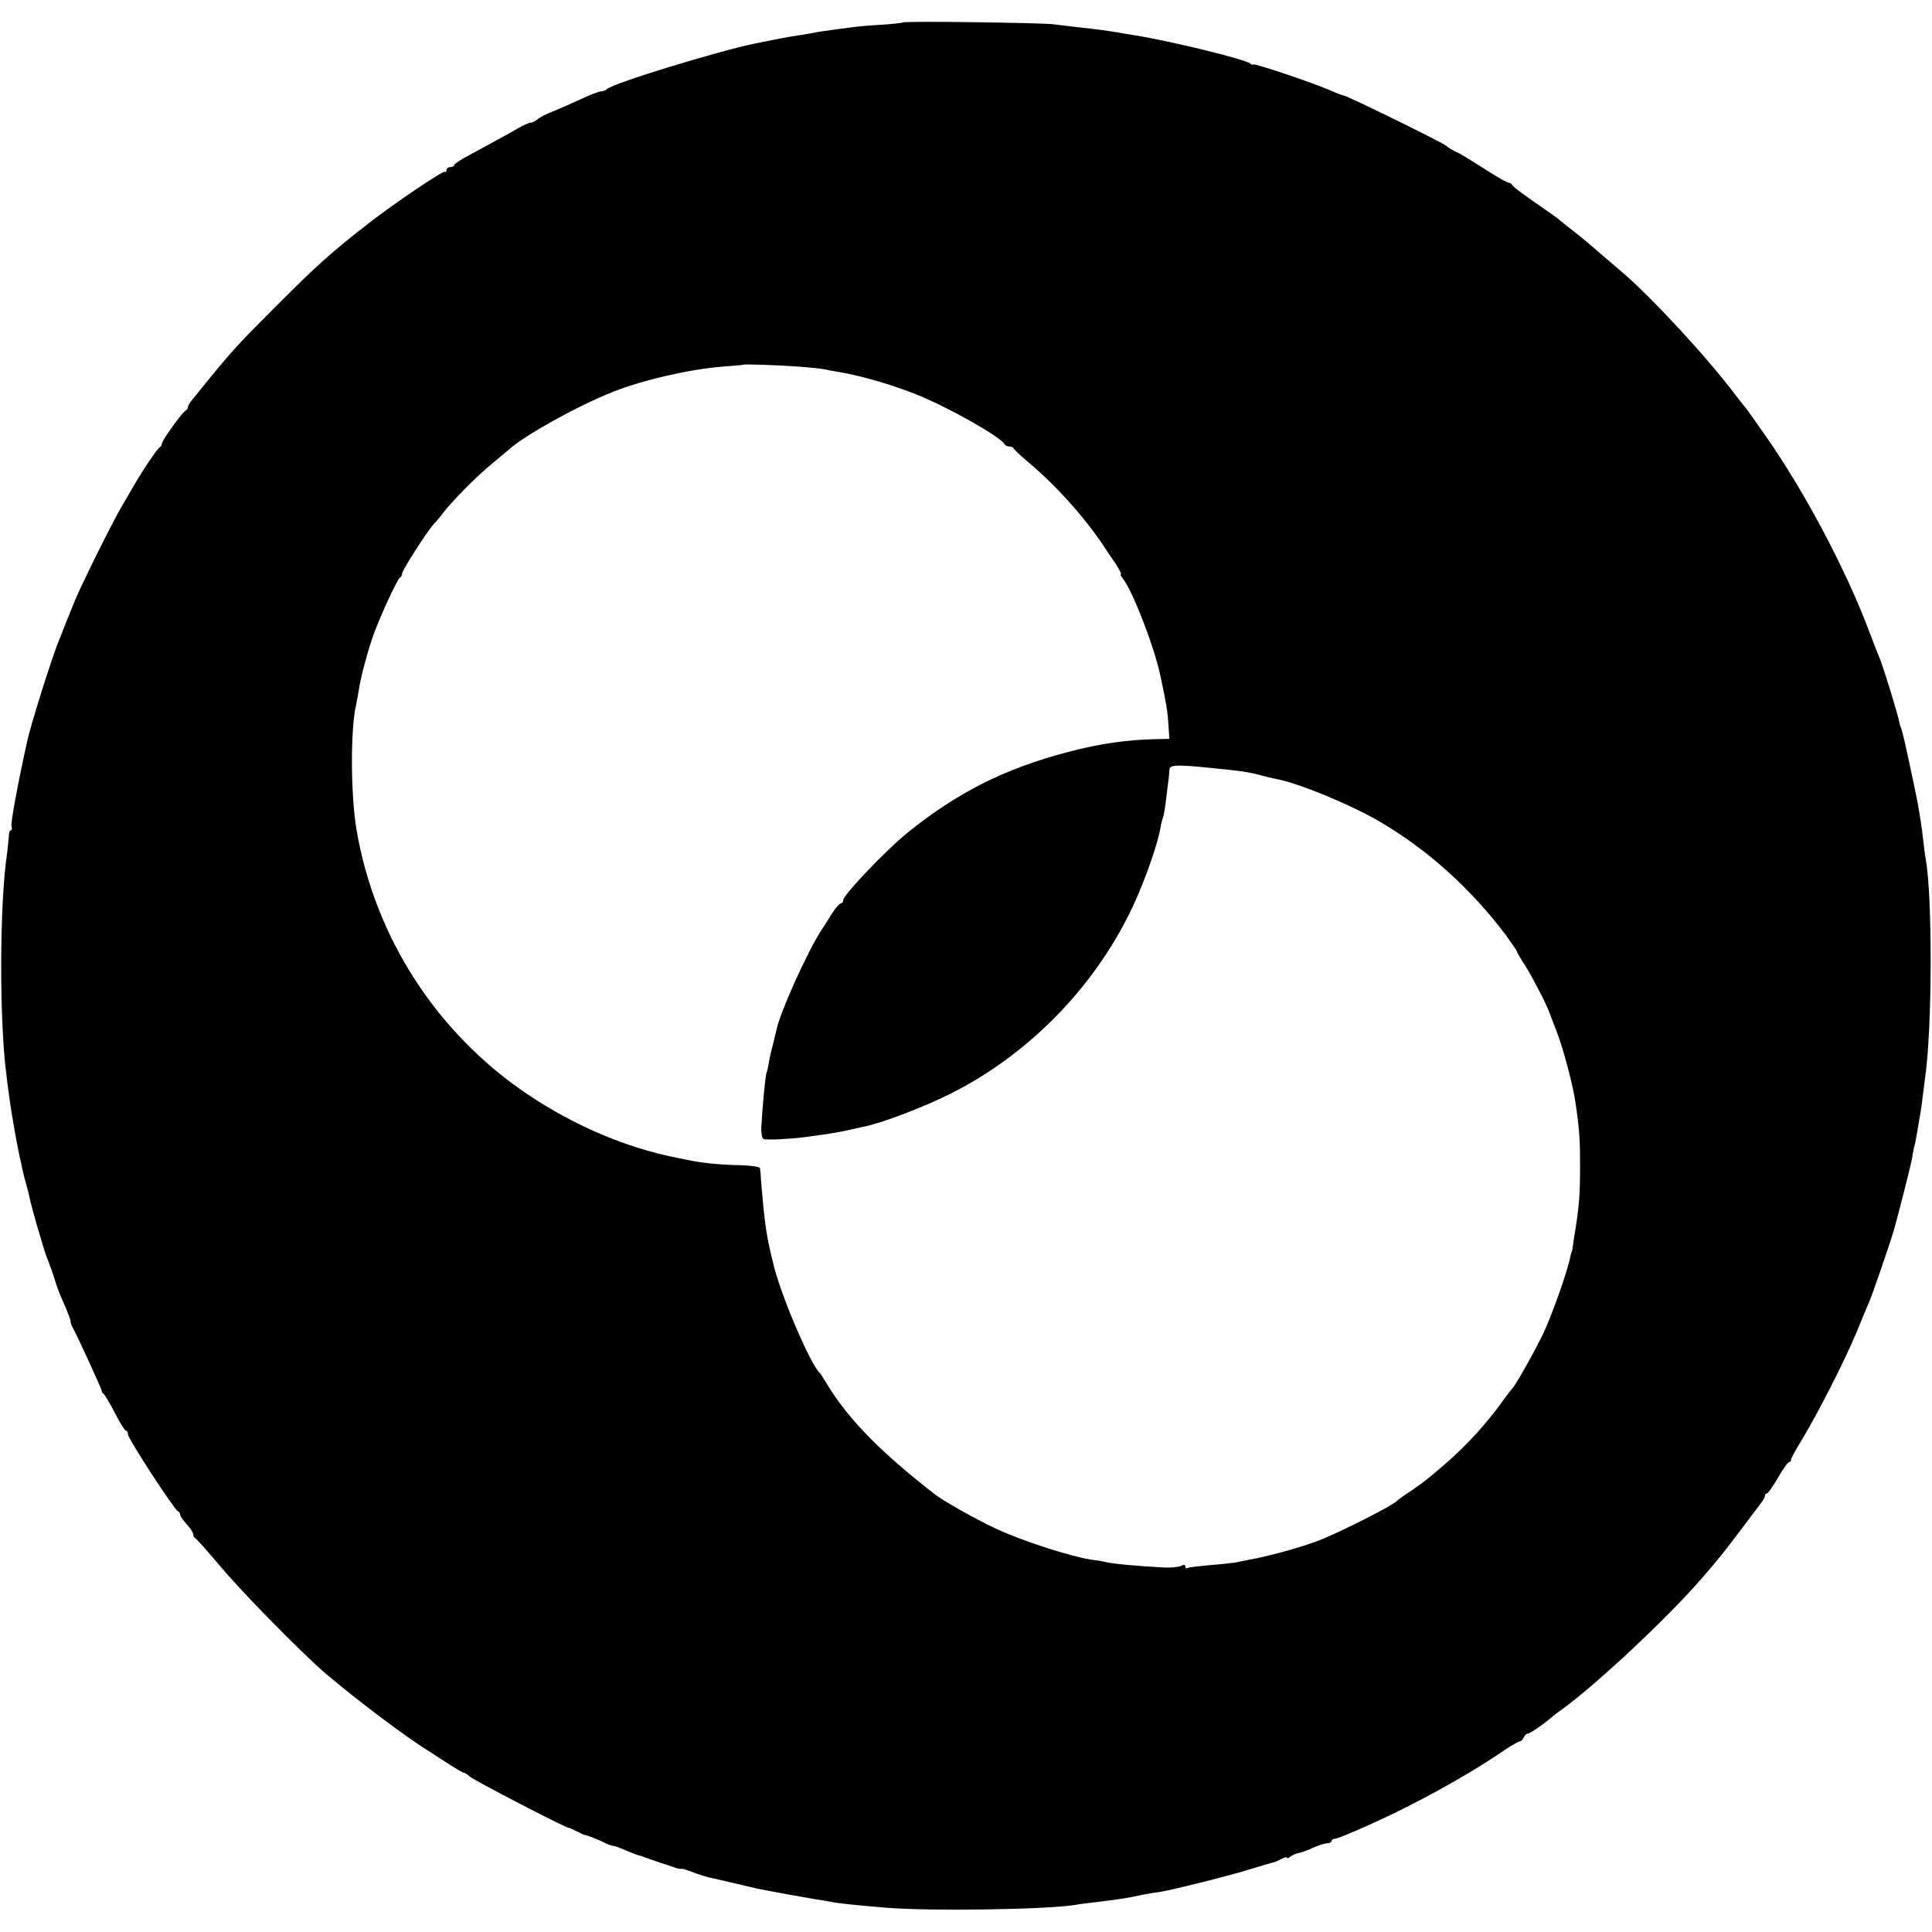
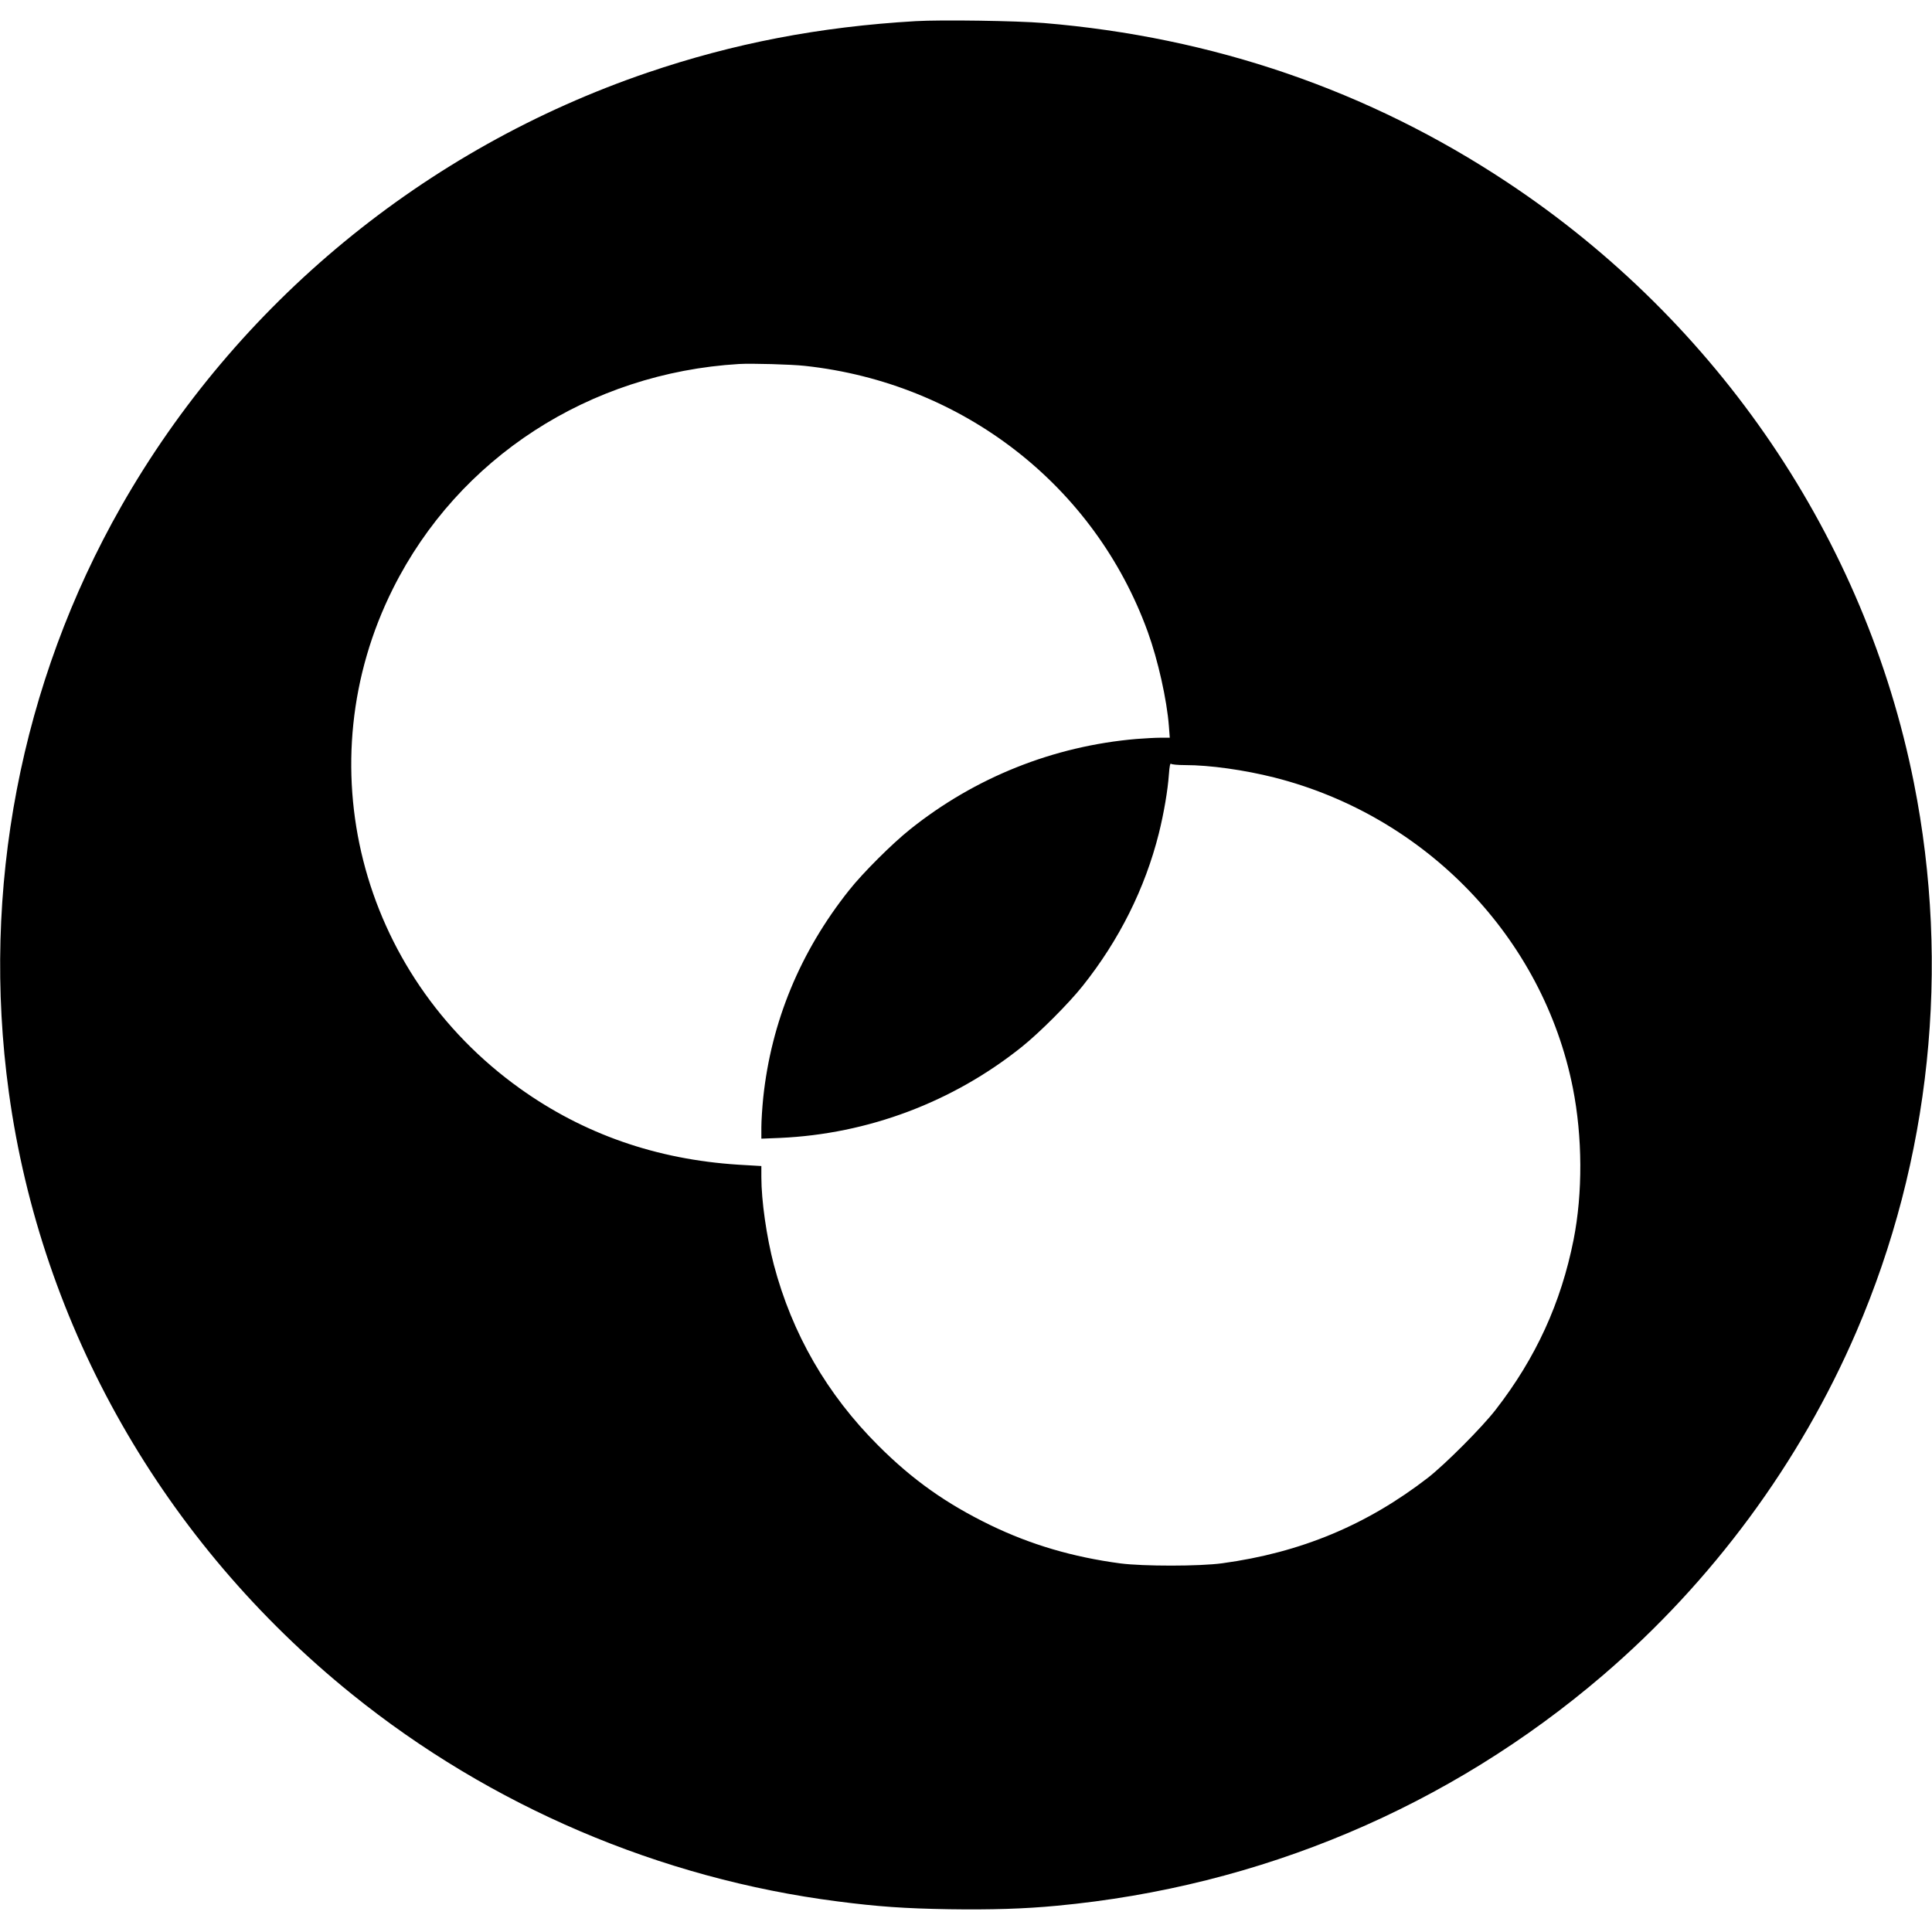
- <svg xmlns="http://www.w3.org/2000/svg" version="1.0" width="740pt" height="740pt" viewBox="0 0 740 740" preserveAspectRatio="xMidYMid meet">
-   <g transform="translate(0,740) scale(0.1,-0.1)" fill="#000000" stroke="none">
-     <path d="M3458 7314 c-2 -2 -40 -6 -84 -9 -43 -2 -95 -7 -114 -10 -19 -2 -53 -7 -75 -10 -23 -3 -52 -7 -65 -10 -13 -3 -42 -7 -65 -11 -22 -3 -60 -10 -85 -15 -25 -5 -58 -12 -75 -15 -147 -30 -547 -153 -570 -175 -5 -5 -15 -9 -23 -9 -8 0 -44 -14 -80 -31 -37 -17 -85 -38 -107 -47 -22 -8 -47 -21 -56 -29 -8 -7 -21 -13 -27 -13 -6 0 -28 -10 -49 -22 -45 -26 -112 -62 -187 -103 -31 -16 -56 -33 -56 -37 0 -4 -7 -8 -15 -8 -8 0 -15 -5 -15 -12 0 -6 -3 -9 -6 -6 -6 6 -197 -123 -289 -195 -147 -114 -201 -163 -360 -322 -138 -138 -168 -171 -253 -275 -29 -36 -59 -73 -67 -83 -8 -9 -15 -21 -15 -26 0 -5 -4 -11 -8 -13 -12 -4 -92 -115 -92 -127 0 -5 -3 -11 -7 -13 -9 -3 -72 -98 -105 -156 -11 -20 -29 -50 -39 -67 -34 -56 -155 -300 -182 -365 -28 -68 -49 -122 -52 -130 -1 -3 -5 -12 -8 -20 -25 -58 -107 -319 -122 -385 -38 -172 -65 -320 -61 -331 3 -8 2 -14 -2 -14 -5 0 -8 -10 -8 -22 -1 -13 -4 -43 -7 -68 -29 -191 -30 -644 -2 -850 2 -19 6 -51 9 -70 8 -66 29 -183 41 -240 4 -14 8 -36 11 -50 3 -14 9 -38 14 -55 5 -16 11 -41 14 -55 6 -32 54 -198 65 -225 9 -22 31 -84 35 -100 5 -17 17 -48 37 -92 10 -24 19 -47 19 -53 0 -6 4 -18 10 -28 21 -39 112 -237 110 -241 -1 -2 2 -7 7 -10 4 -3 24 -36 43 -73 19 -37 38 -68 43 -68 4 0 7 -6 7 -14 0 -16 178 -289 191 -294 5 -2 9 -8 9 -13 0 -6 11 -22 25 -37 14 -15 25 -32 25 -39 0 -6 4 -13 8 -15 5 -2 44 -46 88 -98 86 -104 313 -335 410 -419 115 -98 311 -246 393 -296 9 -6 42 -27 74 -48 31 -20 60 -37 64 -37 3 0 14 -7 23 -15 15 -14 372 -199 378 -196 1 1 16 -6 32 -14 16 -8 31 -15 32 -14 4 1 57 -20 80 -32 10 -5 22 -9 27 -9 5 0 26 -8 47 -17 22 -9 44 -18 49 -19 6 -1 29 -9 53 -18 23 -8 46 -16 50 -17 4 -1 17 -5 30 -10 12 -5 26 -8 30 -7 4 1 16 -2 27 -6 47 -18 72 -26 95 -30 14 -3 52 -12 86 -20 34 -8 72 -17 85 -20 71 -14 188 -35 219 -40 19 -3 46 -7 60 -10 28 -6 93 -13 215 -23 171 -14 619 -7 725 11 14 3 48 7 75 10 67 8 115 15 145 21 36 8 62 13 106 19 52 9 265 62 344 87 36 11 73 22 82 24 9 2 26 9 37 15 12 6 21 8 21 4 0 -3 6 -1 13 5 8 6 22 12 33 14 10 2 36 11 56 21 21 9 44 16 53 16 8 0 15 4 15 8 0 5 6 9 13 9 12 0 137 54 237 103 143 70 299 159 398 227 35 24 68 43 73 43 5 0 12 7 15 15 4 8 10 15 16 15 8 0 64 38 94 65 7 6 24 19 40 30 129 94 398 345 529 496 72 83 85 100 151 187 36 48 72 95 79 105 8 9 15 22 15 27 0 6 3 10 8 10 4 0 23 27 42 60 19 33 38 60 43 60 4 0 7 4 7 9 0 5 19 40 42 77 61 101 162 299 209 411 22 54 44 107 49 118 9 19 71 199 90 260 15 49 68 257 74 290 2 17 7 41 11 55 3 14 8 41 11 60 3 19 8 49 11 65 3 17 6 44 8 60 2 17 6 48 9 70 27 192 28 687 2 835 -3 14 -7 48 -10 75 -5 45 -11 83 -21 140 -4 24 -44 211 -51 240 -3 11 -7 27 -9 35 -2 8 -4 15 -5 15 -1 0 -3 10 -6 22 -4 26 -61 209 -73 238 -5 11 -23 58 -41 105 -88 235 -247 536 -399 753 -34 49 -66 93 -71 100 -6 7 -24 30 -41 52 -110 146 -318 371 -435 472 -12 10 -45 38 -74 63 -29 25 -60 52 -70 60 -9 8 -32 26 -50 40 -18 14 -38 30 -44 35 -6 6 -21 17 -33 25 -115 80 -148 104 -151 112 -2 4 -8 8 -13 8 -5 0 -40 19 -77 43 -101 64 -105 66 -132 79 -14 7 -27 16 -30 19 -6 9 -375 190 -393 193 -6 1 -30 10 -52 20 -64 28 -295 106 -295 99 0 -3 -6 -1 -12 4 -22 17 -314 88 -443 108 -16 3 -46 7 -65 11 -51 8 -78 12 -145 19 -33 4 -78 9 -100 12 -49 6 -572 13 -577 7z m-403 -1318 c44 -3 91 -8 105 -11 14 -3 41 -8 60 -11 86 -15 211 -52 300 -89 124 -51 318 -162 328 -187 2 -4 10 -8 17 -8 7 0 15 -3 17 -7 2 -5 32 -33 68 -63 105 -90 215 -214 287 -326 7 -10 24 -36 38 -56 13 -21 22 -38 18 -38 -3 0 0 -7 7 -15 37 -45 122 -264 145 -375 22 -104 27 -132 30 -182 l4 -58 -47 -1 c-113 -2 -219 -17 -340 -49 -245 -64 -426 -156 -618 -311 -82 -67 -244 -237 -244 -256 0 -7 -4 -13 -9 -13 -5 0 -20 -17 -33 -37 -12 -20 -31 -49 -40 -63 -52 -77 -162 -321 -174 -385 -1 -5 -7 -28 -12 -50 -6 -22 -14 -55 -17 -74 -3 -19 -7 -37 -9 -40 -4 -6 -16 -134 -20 -208 -1 -23 3 -44 9 -46 13 -4 98 0 153 7 23 3 60 8 81 11 22 3 62 10 88 16 26 6 55 12 64 14 69 14 236 78 334 128 317 160 581 443 717 767 39 93 74 197 83 250 3 18 8 36 10 40 2 3 7 33 11 65 4 33 8 69 10 80 1 11 3 27 3 36 1 20 25 21 156 8 120 -12 147 -16 192 -28 21 -6 47 -12 58 -14 88 -16 287 -98 401 -165 182 -106 349 -257 482 -434 23 -32 42 -59 42 -62 0 -3 15 -29 34 -58 26 -42 84 -153 91 -178 3 -8 16 -42 25 -65 26 -65 63 -203 74 -275 16 -108 18 -145 18 -245 0 -104 -3 -149 -17 -239 -4 -21 -8 -50 -10 -65 -2 -14 -4 -26 -5 -26 -1 0 -3 -8 -5 -17 -11 -58 -71 -226 -105 -298 -39 -79 -106 -198 -119 -210 -3 -3 -17 -21 -31 -40 -58 -83 -138 -172 -222 -245 -67 -58 -78 -67 -133 -105 -28 -18 -52 -36 -55 -39 -13 -16 -188 -105 -280 -144 -63 -27 -205 -67 -285 -81 -16 -3 -41 -8 -54 -11 -14 -2 -58 -7 -100 -10 -41 -4 -78 -8 -83 -11 -4 -3 -8 0 -8 6 0 7 -6 8 -17 2 -10 -4 -38 -7 -63 -6 -108 6 -197 14 -220 20 -14 3 -34 7 -45 8 -80 9 -276 72 -385 123 -72 34 -199 105 -230 130 -206 160 -330 286 -412 421 -12 20 -24 39 -27 42 -36 32 -145 287 -176 407 -30 120 -35 154 -50 330 -1 21 -3 43 -4 48 -1 6 -34 11 -74 12 -74 1 -153 9 -197 19 -14 3 -36 7 -50 10 -191 38 -387 121 -564 239 -351 234 -591 604 -661 1020 -22 135 -23 382 -1 475 3 14 7 39 10 55 6 46 35 154 57 215 27 74 92 214 101 218 5 2 8 9 8 15 0 12 96 162 120 188 8 8 25 28 36 43 38 49 129 141 185 187 29 24 59 49 67 56 58 54 267 170 402 223 114 45 292 86 420 96 41 3 76 6 77 7 3 3 124 -1 208 -7z" />
+ <svg xmlns="http://www.w3.org/2000/svg" version="1.0" width="1553pt" height="1553pt" viewBox="0 0 1553 1553" preserveAspectRatio="xMidYMid meet">
+   <g transform="translate(0,1553) scale(0.1,-0.1)" fill="#000000" stroke="none">
+     <path d="M7360 15360 c-772 -45 -1463 -178 -2156 -414 -1790 -610 -3303 -1858 -4230 -3487 -809 -1422 -1127 -3078 -903 -4709 259 -1887 1243 -3615 2756 -4837 1116 -902 2480 -1484 3905 -1667 324 -42 538 -57 898 -63 332 -5 604 3 865 28 1636 153 3153 794 4389 1852 880 754 1584 1708 2038 2762 596 1383 758 2930 462 4415 -390 1957 -1572 3701 -3269 4825 -1113 738 -2364 1167 -3725 1280 -219 18 -824 27 -1030 15z m-890 -2771 c1267 -137 2329 -961 2756 -2138 82 -226 154 -547 170 -759 l7 -92 -74 0 c-41 0 -128 -5 -194 -10 -667 -57 -1298 -309 -1820 -727 -143 -114 -378 -348 -489 -488 -394 -495 -626 -1057 -691 -1669 -8 -80 -15 -187 -15 -237 l0 -92 148 6 c709 31 1392 288 1947 733 142 114 377 349 488 489 294 369 501 784 612 1225 41 165 72 348 81 476 5 66 10 92 18 84 5 -5 54 -10 112 -10 199 0 476 -39 718 -100 1218 -309 2160 -1289 2399 -2495 78 -393 80 -845 6 -1220 -101 -508 -303 -950 -625 -1365 -111 -144 -405 -438 -545 -548 -493 -381 -1023 -602 -1654 -688 -182 -25 -636 -25 -820 -1 -382 51 -718 150 -1043 307 -356 173 -626 364 -902 640 -412 411 -693 898 -840 1455 -58 222 -100 513 -100 703 l0 89 -187 11 c-656 42 -1241 246 -1753 612 -1295 926 -1724 2617 -1020 4021 525 1048 1578 1731 2780 1803 100 6 423 -3 530 -15z" />
  </g>
</svg>
